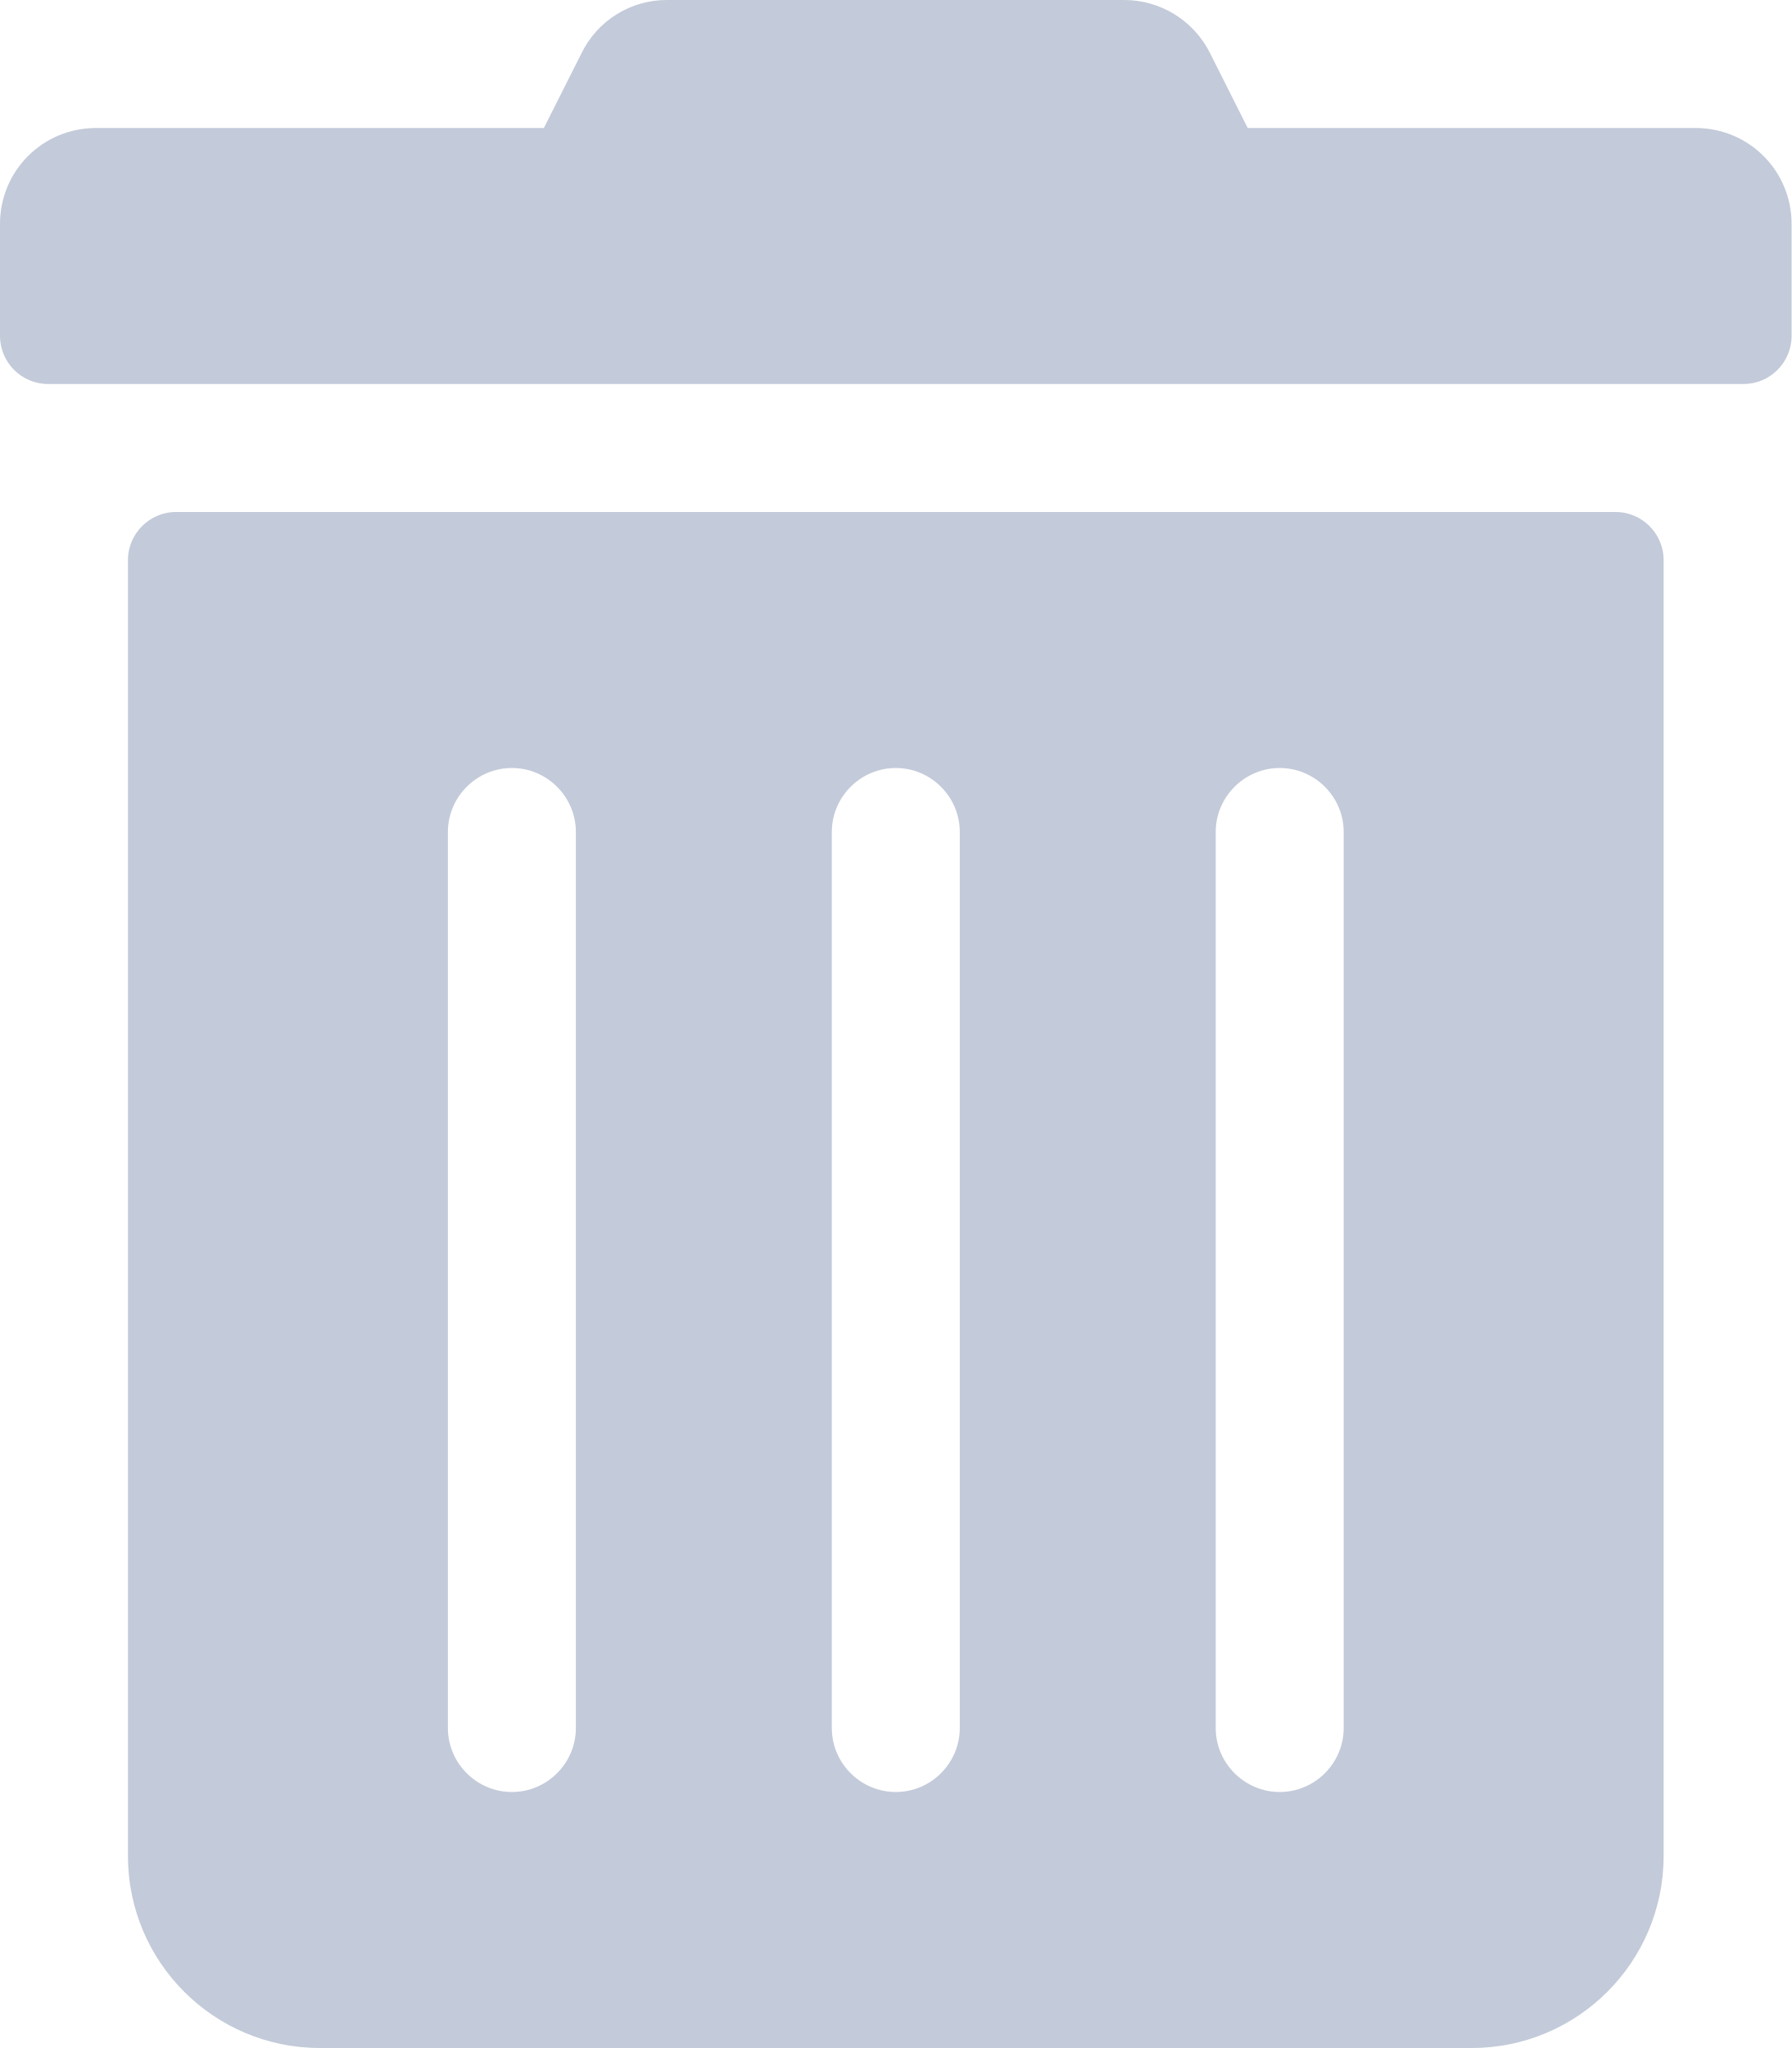
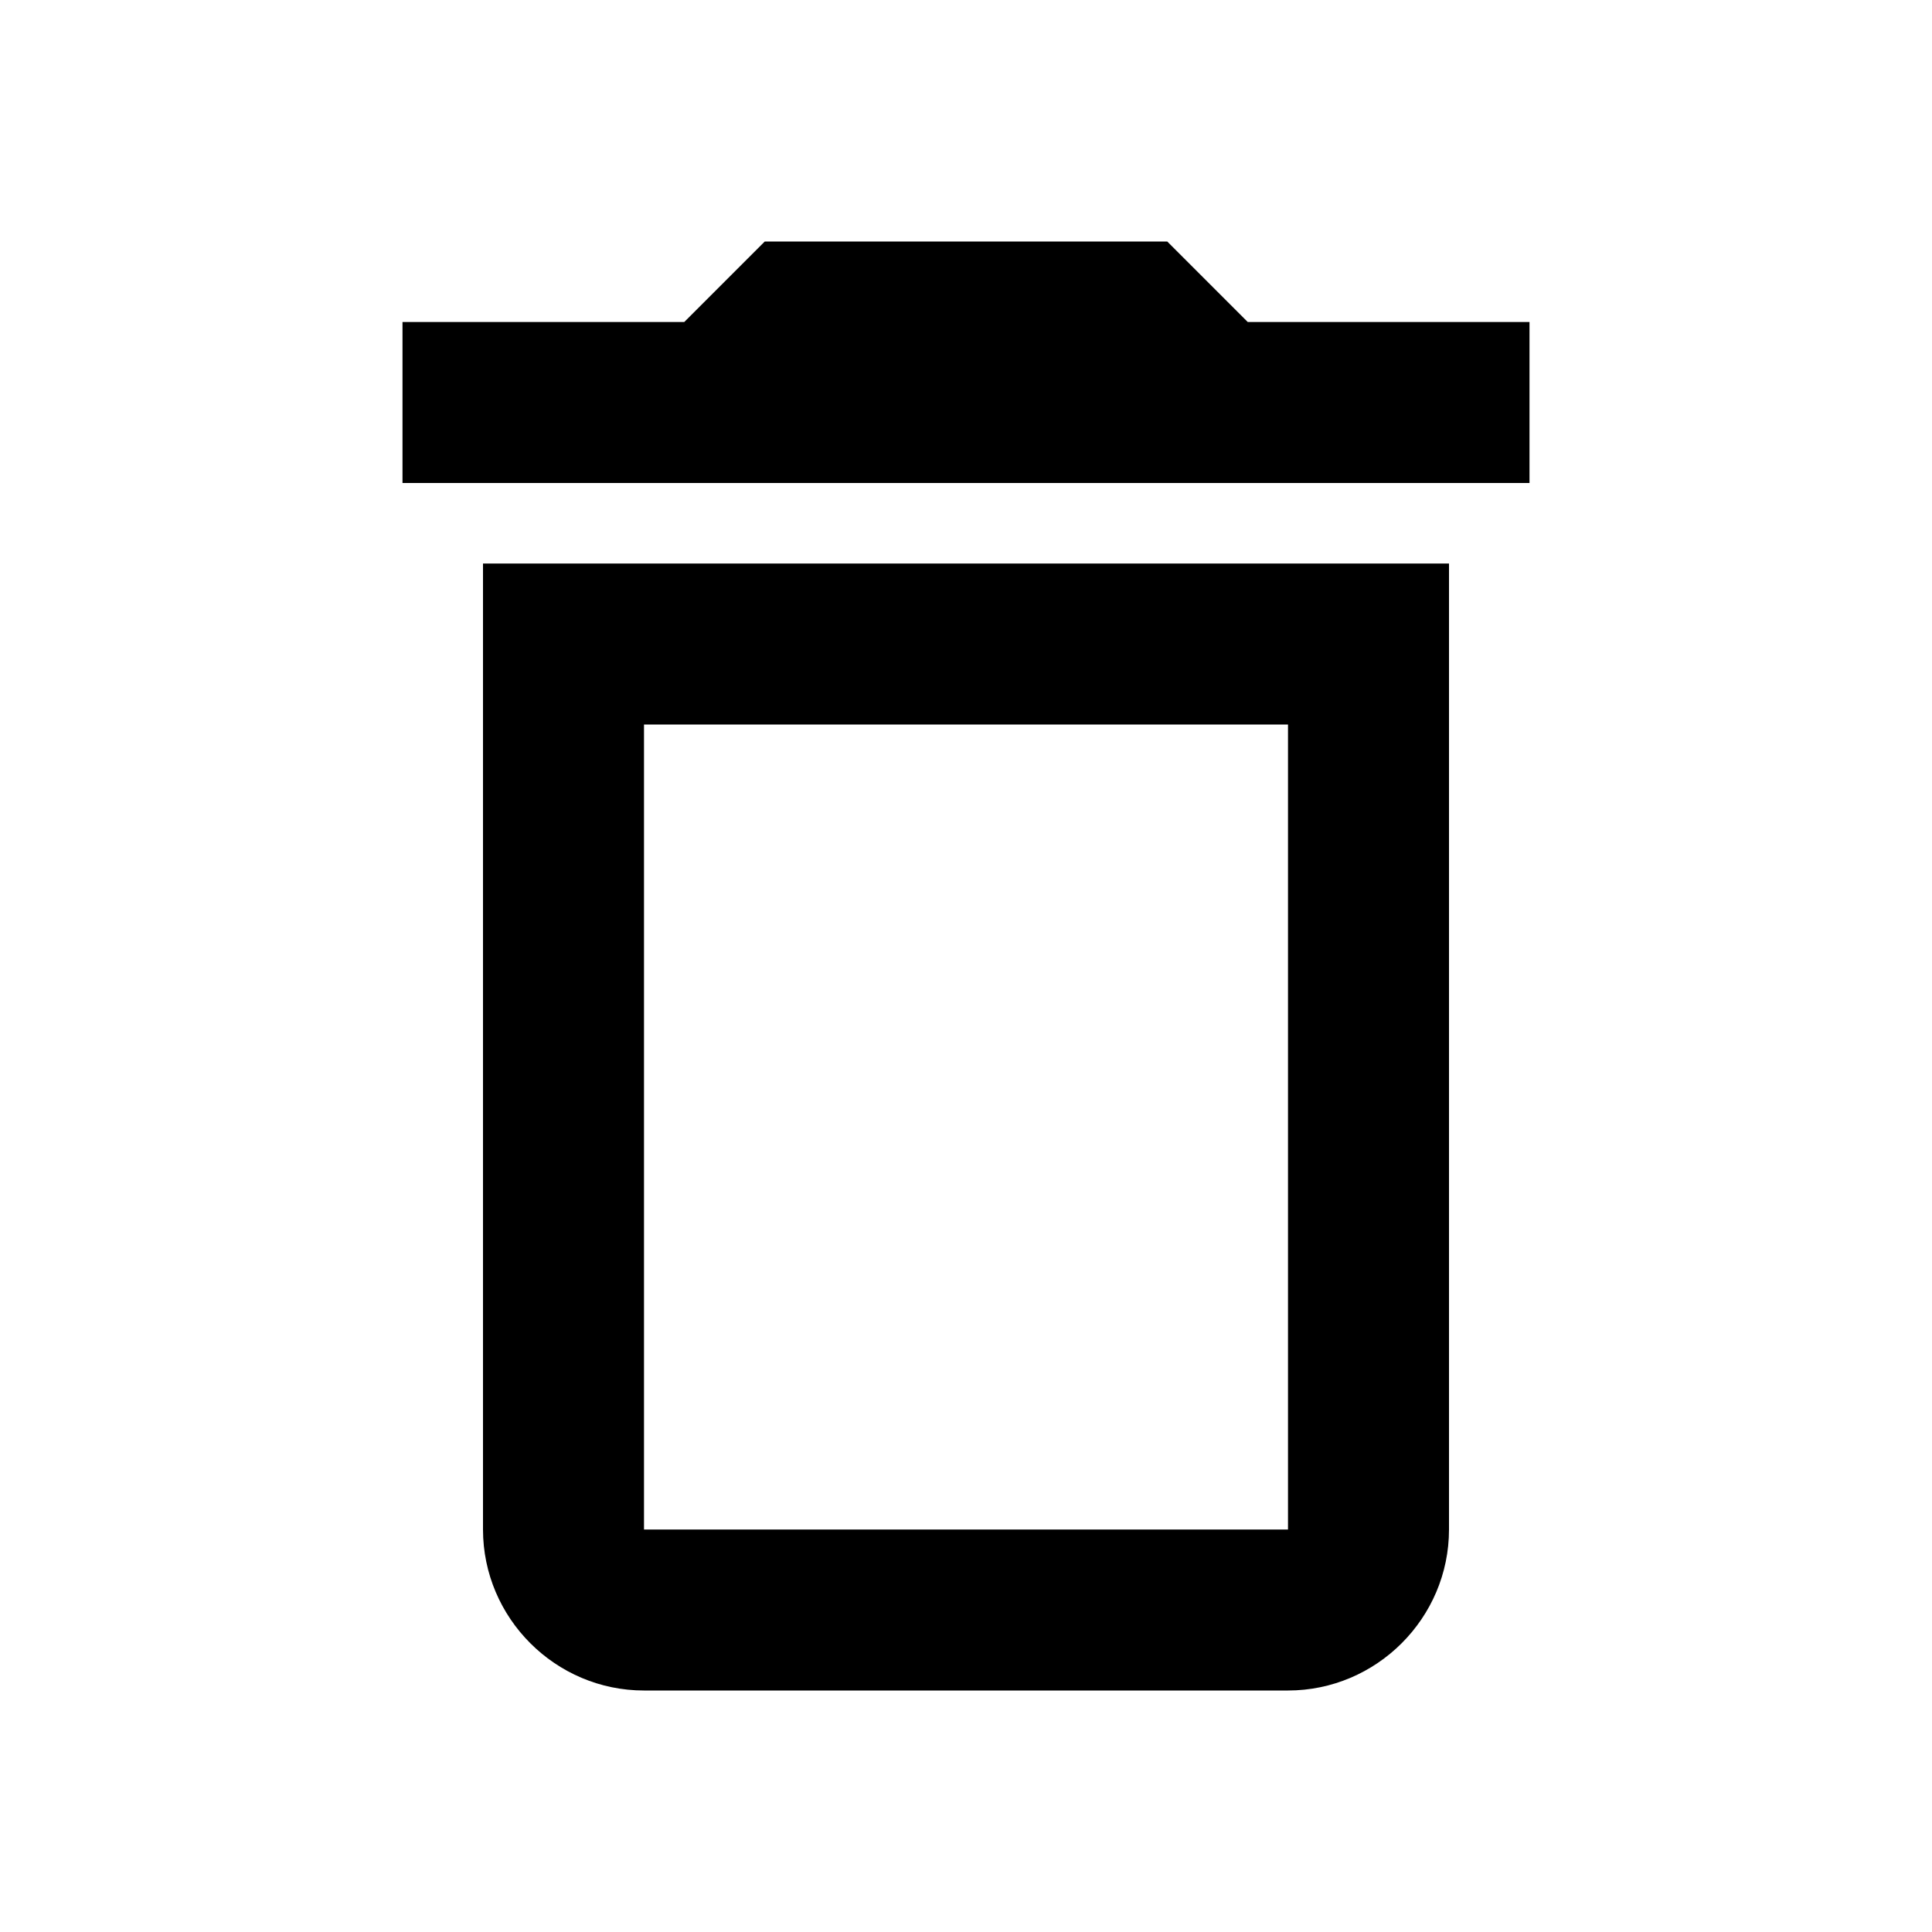
- <svg xmlns="http://www.w3.org/2000/svg" xmlns:xlink="http://www.w3.org/1999/xlink" width="14" height="16">
-   <defs>
-     <path d="M0 2.625V1.75C0 1.334.334 1 .75 1h3.5l.294-.584A.741.741 0 0 1 5.213 0h3.571a.75.75 0 0 1 .672.416L9.75 1h3.5c.416 0 .75.334.75.75v.875a.376.376 0 0 1-.375.375H.375A.376.376 0 0 1 0 2.625Zm13 1.75V14.5a1.5 1.5 0 0 1-1.5 1.5h-9A1.5 1.5 0 0 1 1 14.5V4.375C1 4.169 1.169 4 1.375 4h11.25c.206 0 .375.169.375.375ZM4.5 6.5c0-.275-.225-.5-.5-.5s-.5.225-.5.5v7c0 .275.225.5.5.5s.5-.225.5-.5v-7Zm3 0c0-.275-.225-.5-.5-.5s-.5.225-.5.5v7c0 .275.225.5.5.5s.5-.225.5-.5v-7Zm3 0c0-.275-.225-.5-.5-.5s-.5.225-.5.5v7c0 .275.225.5.5.5s.5-.225.5-.5v-7Z" id="a" />
-   </defs>
-   <use fill="#C3CAD9" fill-rule="nonzero" xlink:href="#a" />
+ <svg xmlns="http://www.w3.org/2000/svg" height="24px" viewBox="0 0 24 24" width="24px" fill="#000000">
+   <path d="M0 0h24v24H0V0z" fill="none" />
+   <path d="M16 9v10H8V9h8m-1.5-6h-5l-1 1H5v2h14V4h-3.5l-1-1zM18 7H6v12c0 1.1.9 2 2 2h8c1.1 0 2-.9 2-2V7z" />
</svg>
